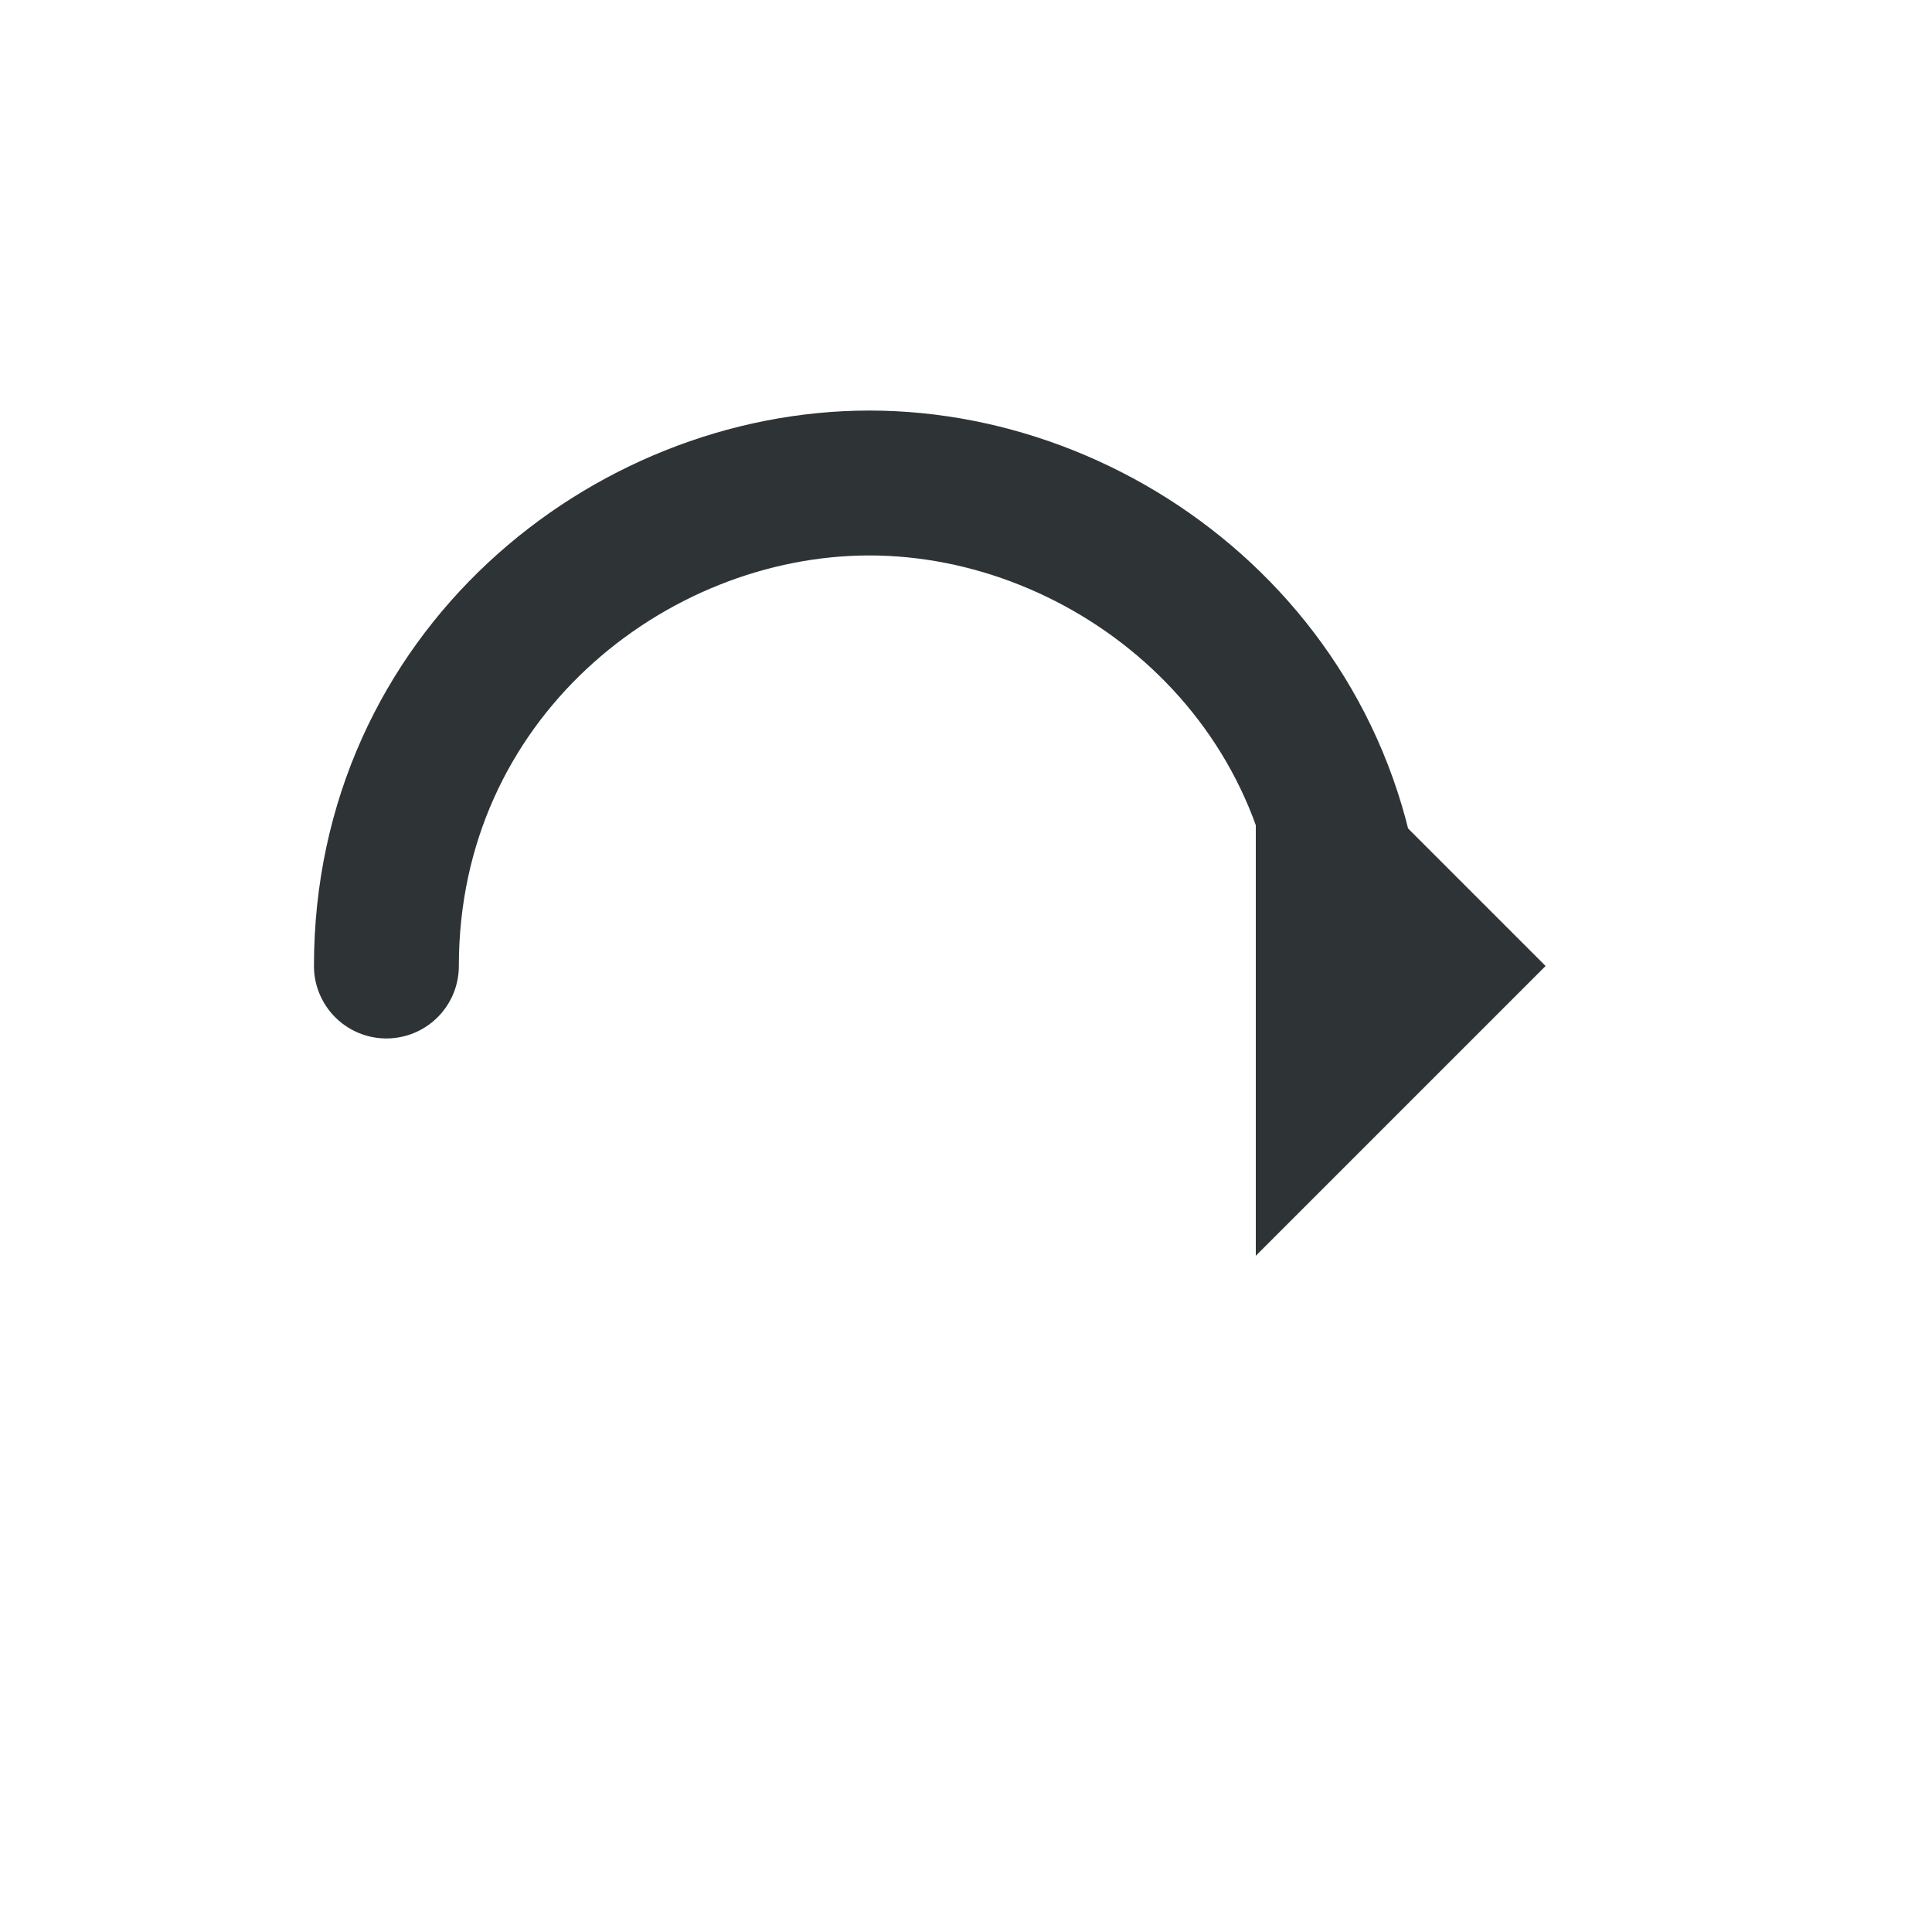
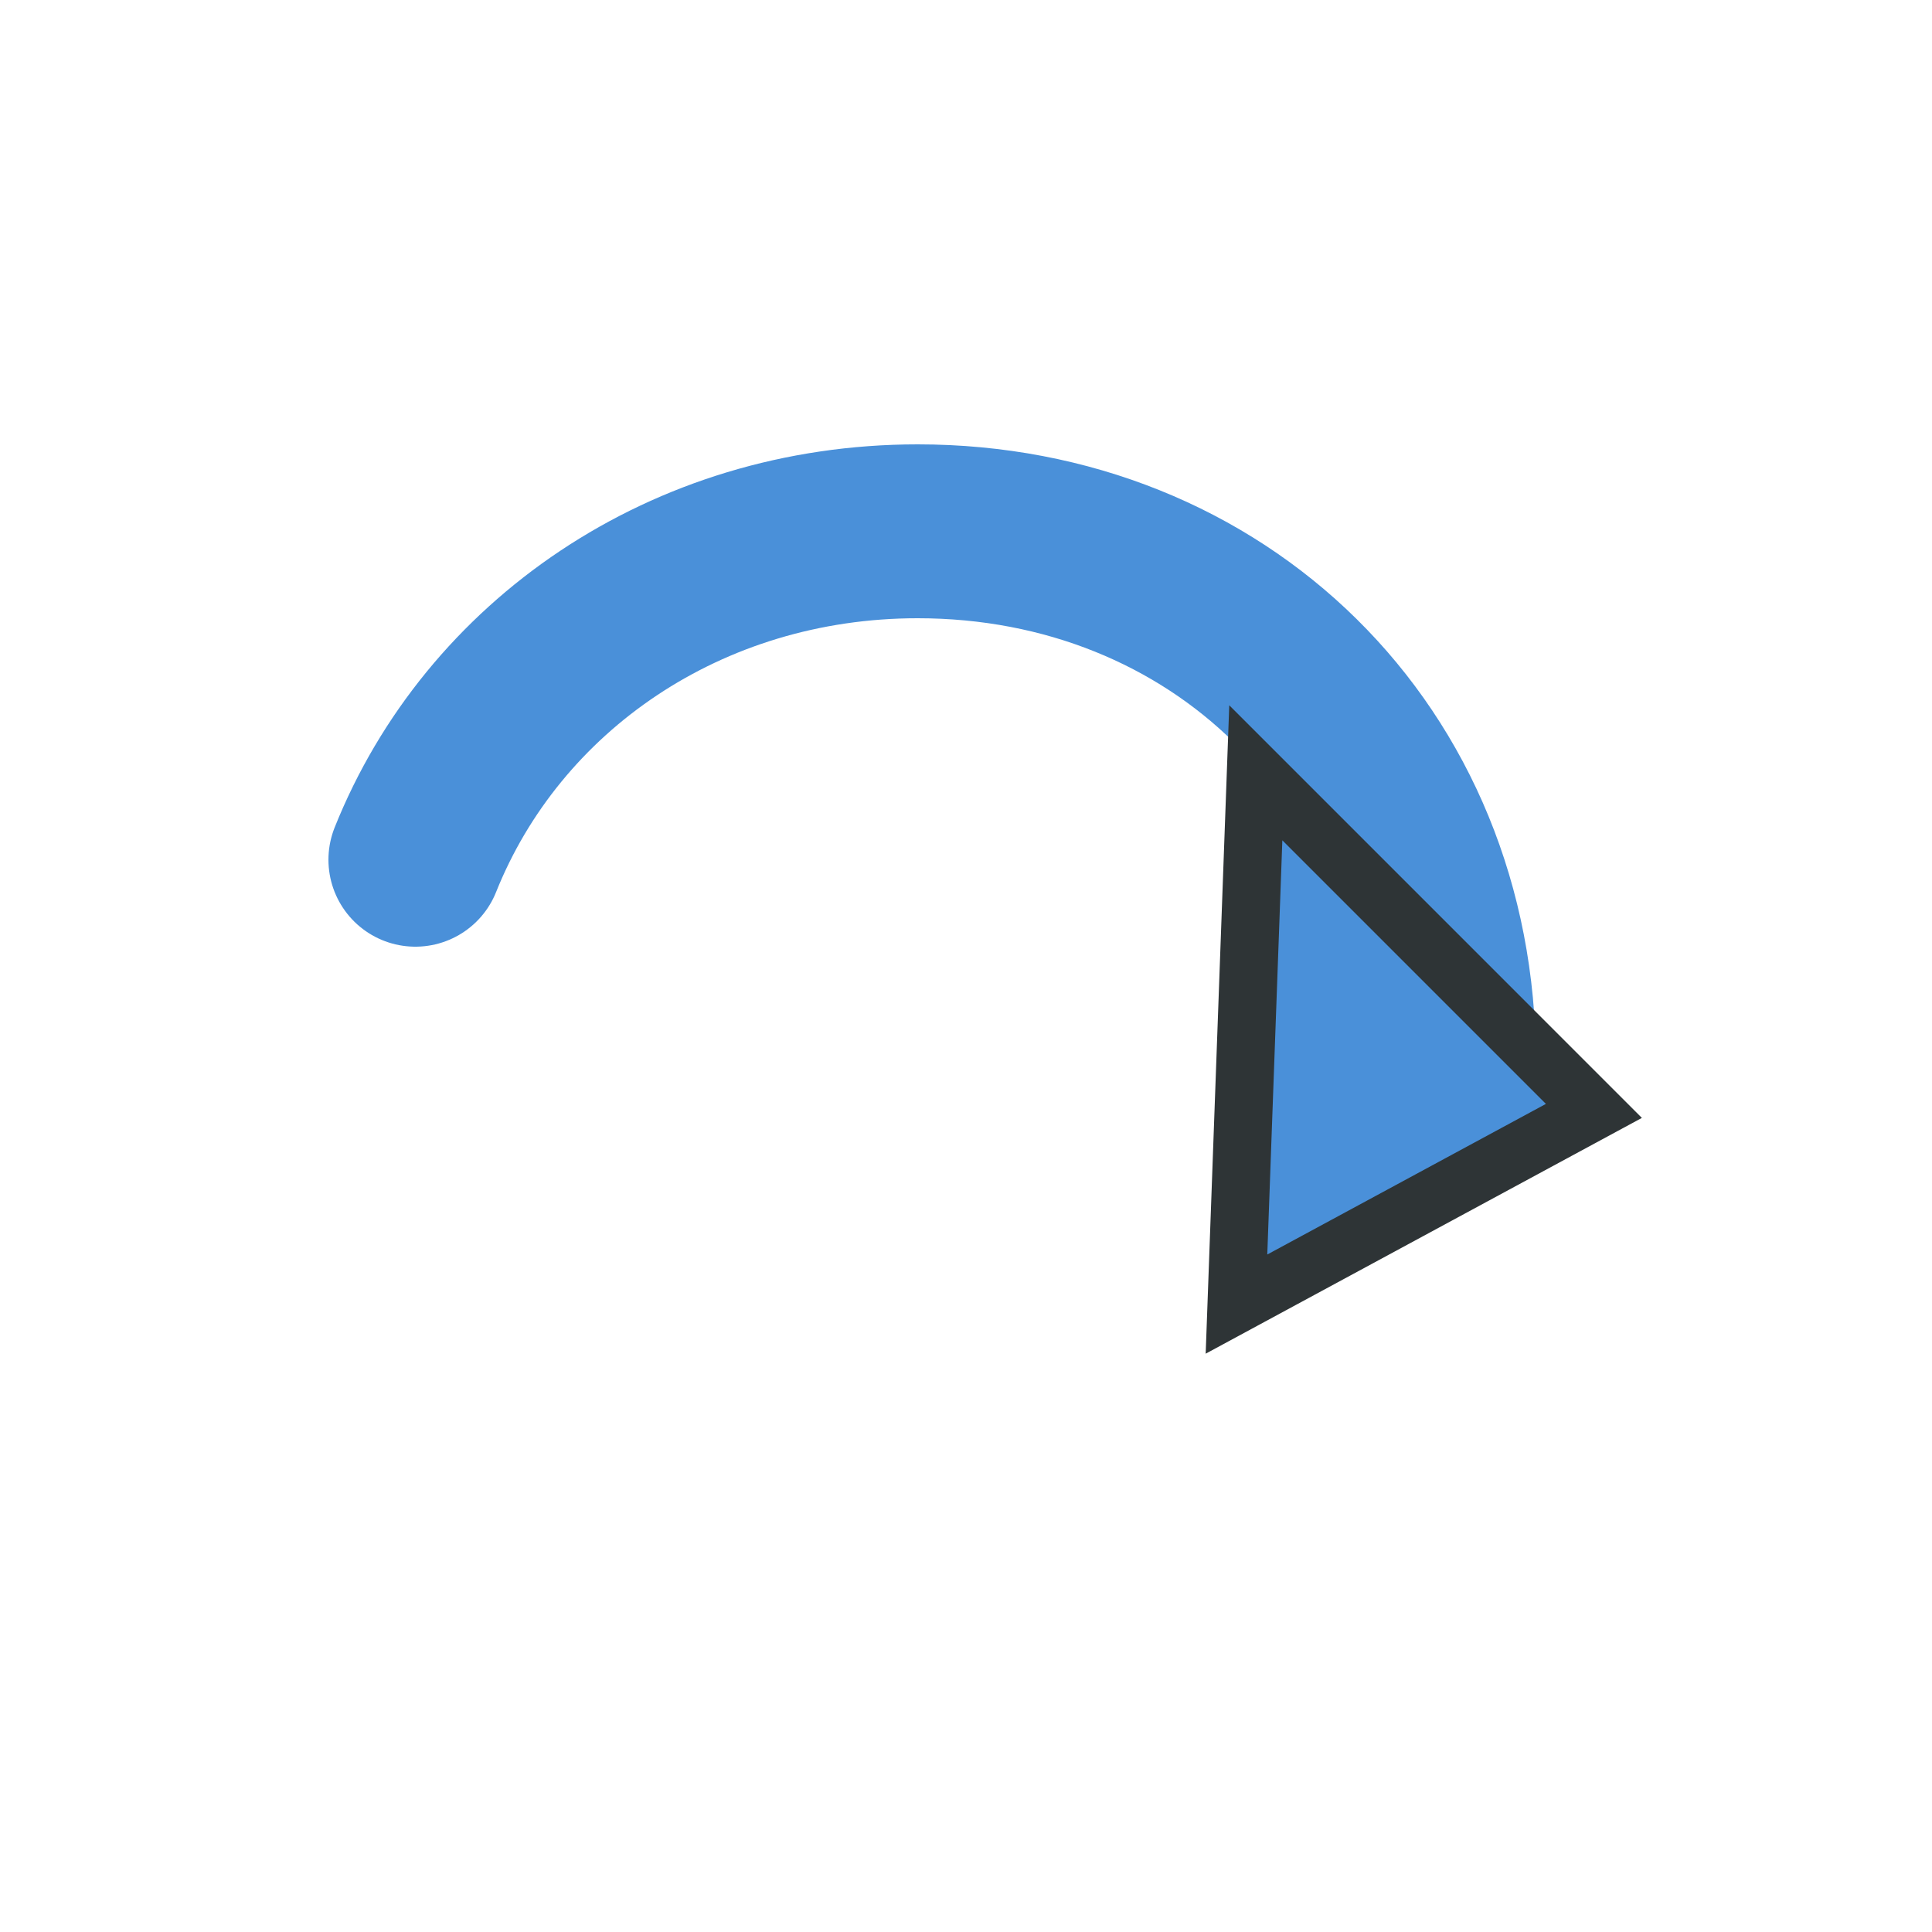
<svg xmlns="http://www.w3.org/2000/svg" width="20" height="20" viewBox="0 0 20 20">
-   <g fill="none" stroke="#2e3436" stroke-width="1.5" stroke-linecap="round" stroke-linejoin="round">
-     <path d="M14 10c0-3-2.5-5-5-5s-5 2-5 5" />
-     <path d="M16 10l-3-3v6z" fill="#2e3436" stroke="none" />
-   </g>
+   <path d="M15 11c0-3.2-2.4-5.5-5.5-5.5-2.4 0-4.4 1.4-5.2 3.4" fill="none" stroke="#4A90D9" stroke-width="1.8" stroke-linecap="round" />
+   <path d="M16.5 11.5 L13 8 L12.8 13.5 Z" fill="#4A90D9" stroke="#2e3436" stroke-width="0.6" />
</svg>
